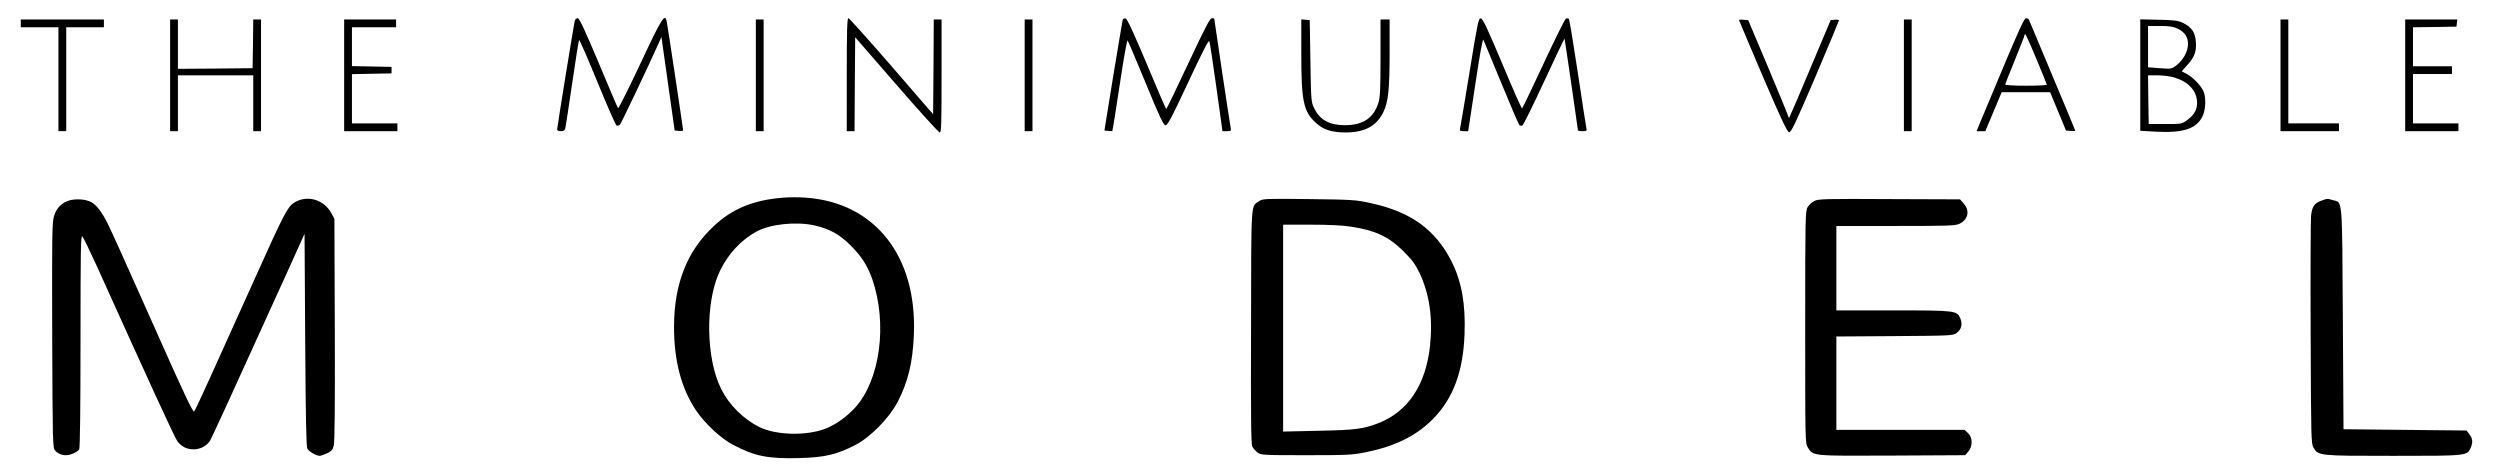
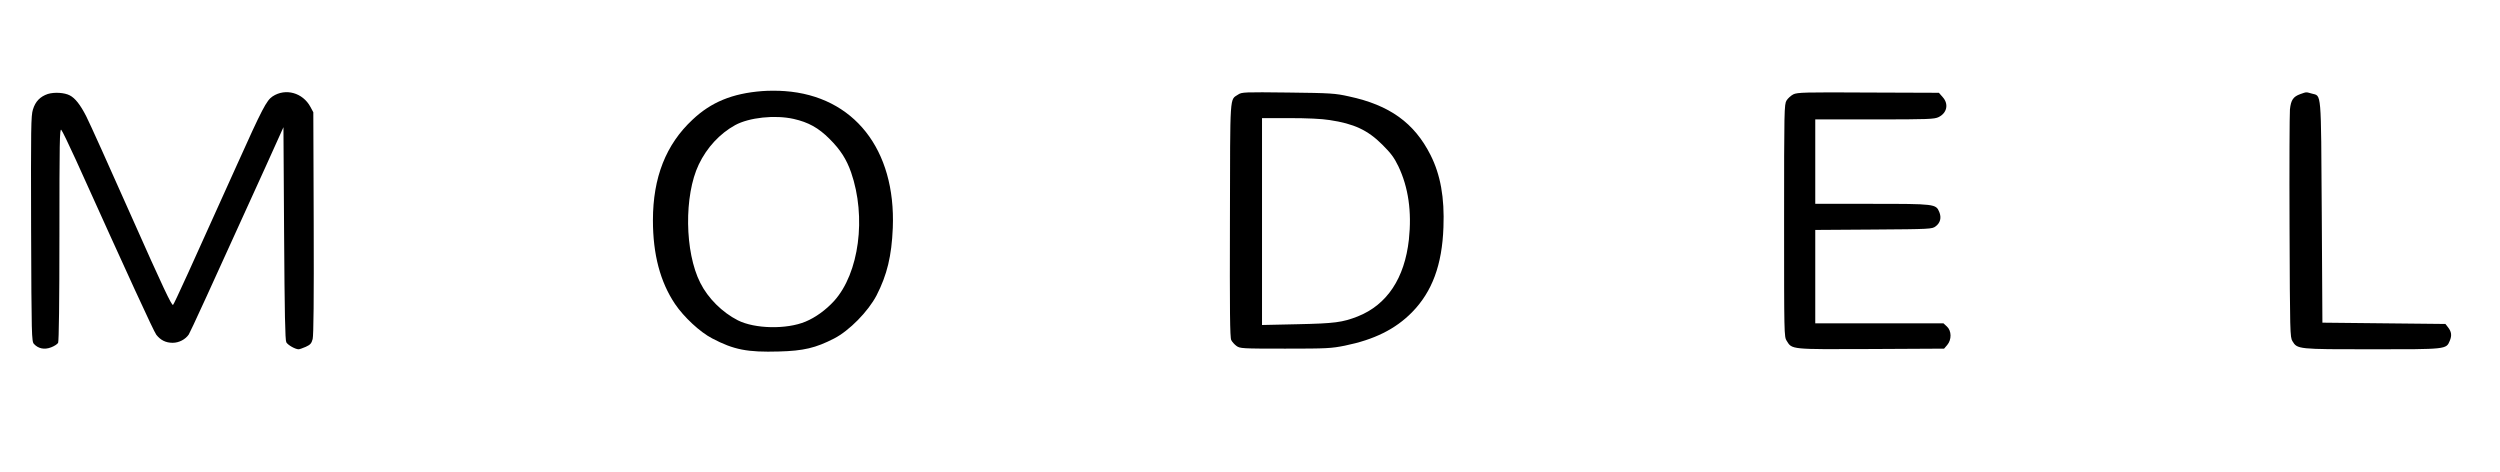
<svg xmlns="http://www.w3.org/2000/svg" version="1.0" width="1925pt" height="363pt" viewBox="0 0 1925 363" preserveAspectRatio="xMidYMid meet">
  <g transform="translate(0,363) scale(0.1,-0.1)" fill="#000000" stroke="none">
-     <path d="M4425 3468 c-8 -36 -135 -818 -135 -834 0 -9 10 -14 29 -14 22 0 30 6 34 23 3 12 27 168 53 347 26 179 50 328 53 332 3 4 67 -142 141 -323 74 -182 141 -333 148 -336 8 -3 19 1 26 8 11 12 228 469 299 629 l20 45 51 -360 51 -360 33 -3 c17 -2 32 1 32 5 0 12 -119 803 -126 836 -14 68 -36 34 -203 -323 -91 -193 -168 -347 -172 -343 -4 4 -71 162 -150 351 -111 263 -148 342 -161 342 -10 0 -20 -10 -23 -22z" />
-     <path d="M6520 3055 l0 -435 30 0 30 0 2 362 3 361 318 -366 c175 -202 325 -367 333 -367 12 0 14 63 14 435 l0 435 -30 0 -30 0 -2 -365 -3 -365 -320 370 c-176 203 -326 370 -332 370 -10 0 -13 -94 -13 -435z" />
-     <path d="M8645 3478 c-2 -7 -35 -202 -73 -433 l-68 -420 29 -3 c16 -2 30 -2 32 0 2 2 28 162 57 356 32 213 56 348 61 340 5 -7 68 -157 141 -333 108 -263 136 -320 151 -320 16 0 50 66 175 333 109 234 157 327 162 315 4 -10 28 -170 54 -355 l47 -338 34 0 c32 0 34 2 29 28 -6 28 -126 827 -126 837 0 3 -8 5 -19 5 -14 0 -53 -74 -182 -350 -90 -192 -166 -350 -169 -350 -3 0 -70 157 -150 348 -104 246 -151 348 -163 350 -9 2 -19 -2 -22 -10z" />
-     <path d="M11316 3078 c-37 -227 -70 -423 -73 -435 -5 -20 -1 -23 29 -23 l33 0 55 361 c34 230 57 355 62 343 4 -11 66 -160 138 -333 71 -173 133 -318 139 -324 5 -5 16 -7 23 -4 7 3 83 156 168 340 85 184 156 332 157 329 3 -8 103 -695 103 -705 0 -4 16 -7 36 -7 29 0 34 3 30 18 -3 9 -32 202 -66 427 -34 226 -65 414 -70 419 -5 5 -15 6 -22 3 -7 -2 -85 -159 -172 -346 -88 -188 -162 -344 -166 -346 -4 -2 -72 152 -152 343 -116 276 -150 348 -165 350 -19 3 -24 -24 -87 -410z" />
-     <path d="M15417 3093 c-92 -219 -173 -415 -182 -435 l-15 -38 34 0 33 0 63 150 63 150 186 0 187 0 61 -147 61 -148 36 -3 c20 -2 36 -1 36 1 0 2 -79 193 -176 423 -97 230 -178 425 -181 432 -3 6 -13 12 -23 12 -13 0 -54 -89 -183 -397z m269 69 c41 -97 74 -180 74 -184 0 -5 -72 -8 -160 -8 -88 0 -160 4 -160 9 0 4 34 90 75 190 41 100 75 187 75 194 1 20 19 -17 96 -201z" />
-     <path d="M160 3450 l0 -30 145 0 145 0 0 -400 0 -400 30 0 30 0 0 400 0 400 145 0 145 0 0 30 0 30 -320 0 -320 0 0 -30z" />
-     <path d="M1310 3050 l0 -430 30 0 30 0 0 215 0 215 290 0 290 0 0 -215 0 -215 30 0 30 0 0 430 0 430 -30 0 -30 0 -2 -187 -3 -188 -287 -3 -288 -2 0 190 0 190 -30 0 -30 0 0 -430z" />
-     <path d="M2650 3050 l0 -430 205 0 205 0 0 30 0 30 -175 0 -175 0 0 190 0 189 153 3 152 3 0 25 0 25 -152 3 -153 3 0 149 0 150 170 0 170 0 0 30 0 30 -200 0 -200 0 0 -430z" />
-     <path d="M5820 3050 l0 -430 30 0 30 0 0 430 0 430 -30 0 -30 0 0 -430z" />
-     <path d="M7890 3050 l0 -430 30 0 30 0 0 430 0 430 -30 0 -30 0 0 -430z" />
-     <path d="M10020 3223 c0 -372 16 -449 110 -537 59 -55 124 -76 234 -76 145 1 234 49 287 155 39 80 49 171 49 473 l0 242 -35 0 -35 0 0 -293 c0 -231 -3 -304 -15 -344 -36 -121 -118 -177 -260 -177 -121 1 -191 40 -236 131 -23 47 -24 57 -29 363 l-5 315 -32 3 -33 3 0 -258z" />
-     <path d="M13390 3476 c0 -2 83 -197 183 -433 143 -333 188 -429 203 -431 16 -2 46 61 202 425 100 235 182 432 182 436 0 5 -14 7 -32 5 l-32 -3 -157 -373 c-86 -205 -159 -375 -162 -378 -2 -3 -7 5 -10 18 -4 13 -74 183 -156 378 l-150 355 -36 3 c-19 2 -35 1 -35 -2z" />
-     <path d="M14660 3050 l0 -430 30 0 30 0 0 430 0 430 -30 0 -30 0 0 -430z" />
-     <path d="M16480 3052 l0 -429 123 -7 c205 -11 305 21 354 113 28 54 32 155 7 204 -23 45 -82 105 -127 128 l-38 20 45 50 c54 60 70 103 64 178 -5 72 -32 111 -96 143 -41 20 -64 23 -189 26 l-143 3 0 -429z m287 358 c24 -10 52 -33 63 -52 41 -65 7 -171 -74 -233 -35 -26 -38 -27 -126 -20 l-90 7 0 159 0 159 93 0 c69 0 103 -5 134 -20z m-27 -376 c106 -31 170 -97 177 -182 5 -60 -19 -106 -76 -147 -42 -30 -45 -30 -169 -30 l-127 0 -3 188 -2 187 73 0 c40 0 97 -7 127 -16z" />
-     <path d="M17560 3050 l0 -430 225 0 225 0 0 30 0 30 -195 0 -195 0 0 400 0 400 -30 0 -30 0 0 -430z" />
-     <path d="M18520 3050 l0 -430 205 0 205 0 0 30 0 30 -175 0 -175 0 0 190 0 190 150 0 150 0 0 30 0 30 -150 0 -150 0 0 150 0 150 168 2 167 3 3 28 3 27 -200 0 -201 0 0 -430z" />
-     <path d="M6030 2108 c-229 -18 -392 -85 -535 -220 -205 -191 -305 -445 -305 -775 0 -262 56 -474 170 -644 68 -101 193 -217 286 -265 167 -88 272 -108 514 -101 190 5 283 27 425 100 117 60 262 208 327 332 81 158 116 303 125 520 24 604 -300 1015 -832 1053 -49 4 -128 4 -175 0z m243 -214 c115 -26 192 -69 277 -154 84 -84 130 -156 166 -258 119 -344 62 -776 -131 -990 -63 -69 -143 -127 -220 -159 -146 -61 -390 -56 -521 10 -120 61 -230 170 -289 288 -121 237 -126 674 -12 912 62 130 162 238 280 303 108 59 307 80 450 48z" />
-     <path d="M531 2086 c-59 -20 -96 -57 -115 -120 -15 -46 -16 -139 -14 -918 3 -830 4 -867 22 -887 33 -36 81 -46 132 -26 24 9 49 25 54 35 6 12 10 317 10 836 0 708 2 816 14 804 8 -8 58 -112 112 -230 410 -908 599 -1320 620 -1348 33 -42 73 -62 126 -62 49 0 98 26 124 64 14 23 149 316 590 1288 l139 308 5 -818 c4 -615 8 -822 17 -838 12 -22 70 -54 95 -54 7 0 32 9 55 19 35 16 44 26 53 60 7 28 10 300 8 893 l-3 853 -22 41 c-59 110 -192 147 -292 81 -46 -31 -79 -93 -274 -527 -360 -800 -481 -1066 -492 -1078 -9 -10 -77 133 -320 680 -169 381 -326 729 -349 773 -45 88 -85 139 -126 160 -42 22 -119 26 -169 11z" />
-     <path d="M9697 2082 c-67 -45 -62 26 -64 -967 -2 -703 0 -905 10 -924 6 -13 25 -34 40 -45 28 -20 39 -21 375 -21 322 0 355 2 460 23 226 46 389 127 517 257 155 158 232 365 242 655 9 228 -23 404 -99 555 -125 248 -315 385 -628 452 -107 24 -139 26 -470 30 -337 4 -356 3 -383 -15z m704 -197 c187 -28 293 -77 406 -190 66 -66 90 -98 123 -166 77 -162 104 -349 81 -564 -33 -298 -168 -502 -394 -592 -118 -46 -177 -54 -464 -60 l-273 -6 0 797 0 796 213 0 c133 0 247 -5 308 -15z" />
-     <path d="M13971 2083 c-18 -9 -42 -31 -52 -47 -18 -30 -19 -70 -19 -925 0 -879 0 -894 20 -926 42 -67 27 -66 650 -63 l562 3 24 28 c35 41 34 109 -2 142 l-27 25 -493 0 -494 0 0 360 0 359 449 3 c437 3 450 4 477 24 37 27 47 67 29 111 -26 62 -33 63 -520 63 l-435 0 0 325 0 325 458 0 c415 0 460 2 492 18 65 32 79 101 31 154 l-29 33 -544 2 c-491 3 -546 1 -577 -14z" />
-     <path d="M17875 2085 c-55 -20 -72 -45 -80 -118 -3 -34 -5 -442 -3 -907 3 -817 4 -846 22 -877 38 -63 41 -63 612 -63 577 0 572 -1 600 66 17 41 13 70 -15 105 l-19 24 -474 5 -473 5 -5 850 c-6 953 -1 893 -77 914 -46 13 -39 13 -88 -4z" />
+     <path d="M 5867.525 2928.494 C 5638.525 2910.494 5475.525 2843.494 5332.525 2708.494 C 5127.525 2517.494 5027.525 2263.494 5027.525 1933.494 C 5027.525 1671.494 5083.525 1459.494 5197.525 1289.494 C 5265.525 1188.494 5390.525 1072.494 5483.525 1024.494 C 5650.525 936.494 5755.525 916.494 5997.525 923.494 C 6187.525 928.494 6280.525 950.494 6422.525 1023.494 C 6539.525 1083.494 6684.525 1231.494 6749.525 1355.494 C 6830.525 1513.494 6865.525 1658.494 6874.525 1875.494 C 6898.525 2479.494 6574.525 2890.494 6042.525 2928.494 C 5993.525 2932.494 5914.525 2932.494 5867.525 2928.494 Z M 6110.525 2714.494 C 6225.525 2688.494 6302.525 2645.494 6387.525 2560.494 C 6471.525 2476.494 6517.525 2404.494 6553.525 2302.494 C 6672.525 1958.494 6615.525 1526.494 6422.525 1312.494 C 6359.525 1243.494 6279.525 1185.494 6202.525 1153.494 C 6056.525 1092.494 5812.525 1097.494 5681.525 1163.494 C 5561.525 1224.494 5451.525 1333.494 5392.525 1451.494 C 5271.525 1688.494 5266.525 2125.494 5380.525 2363.494 C 5442.525 2493.494 5542.525 2601.494 5660.525 2666.494 C 5768.525 2725.494 5967.525 2746.494 6110.525 2714.494 Z" style="transform-box: fill-box; transform-origin: 50% 50%;" />
+     <path d="M 368.525 2906.494 C 309.525 2886.494 272.525 2849.494 253.525 2786.494 C 238.525 2740.494 237.525 2647.494 239.525 1868.494 C 242.525 1038.494 243.525 1001.494 261.525 981.494 C 294.525 945.494 342.525 935.494 393.525 955.494 C 417.525 964.494 442.525 980.494 447.525 990.494 C 453.525 1002.494 457.525 1307.494 457.525 1826.494 C 457.525 2534.494 459.525 2642.494 471.525 2630.494 C 479.525 2622.494 529.525 2518.494 583.525 2400.494 C 993.525 1492.494 1182.525 1080.494 1203.525 1052.494 C 1236.525 1010.494 1276.525 990.494 1329.525 990.494 C 1378.525 990.494 1427.525 1016.494 1453.525 1054.494 C 1467.525 1077.494 1602.525 1370.494 2043.525 2342.494 L 2182.525 2650.494 L 2187.525 1832.494 C 2191.525 1217.494 2195.525 1010.494 2204.525 994.494 C 2216.525 972.494 2274.525 940.494 2299.525 940.494 C 2306.525 940.494 2331.525 949.494 2354.525 959.494 C 2389.525 975.494 2398.525 985.494 2407.525 1019.494 C 2414.525 1047.494 2417.525 1319.494 2415.525 1912.494 L 2412.525 2765.494 L 2390.525 2806.494 C 2331.525 2916.494 2198.525 2953.494 2098.525 2887.494 C 2052.525 2856.494 2019.525 2794.494 1824.525 2360.494 C 1464.525 1560.494 1343.525 1294.494 1332.525 1282.494 C 1323.525 1272.494 1255.525 1415.494 1012.525 1962.494 C 843.525 2343.494 686.525 2691.494 663.525 2735.494 C 618.525 2823.494 578.525 2874.494 537.525 2895.494 C 495.525 2917.494 418.525 2921.494 368.525 2906.494 Z" style="transform-box: fill-box; transform-origin: 50% 50%;" />
+     <path d="M 9534.525 2902.494 C 9467.525 2857.494 9472.525 2928.494 9470.525 1935.494 C 9468.525 1232.494 9470.525 1030.494 9480.525 1011.494 C 9486.525 998.494 9505.525 977.494 9520.525 966.494 C 9548.525 946.494 9559.525 945.494 9895.525 945.494 C 10217.525 945.494 10250.525 947.494 10355.525 968.494 C 10581.525 1014.494 10744.525 1095.494 10872.525 1225.494 C 11027.525 1383.494 11104.525 1590.494 11114.525 1880.494 C 11123.525 2108.494 11091.525 2284.494 11015.525 2435.494 C 10890.525 2683.494 10700.525 2820.494 10387.525 2887.494 C 10280.525 2911.494 10248.525 2913.494 9917.525 2917.494 C 9580.525 2921.494 9561.525 2920.494 9534.525 2902.494 Z M 10238.525 2705.494 C 10425.525 2677.494 10531.525 2628.494 10644.525 2515.494 C 10710.525 2449.494 10734.525 2417.494 10767.525 2349.494 C 10844.525 2187.494 10871.525 2000.494 10848.525 1785.494 C 10815.525 1487.494 10680.525 1283.494 10454.525 1193.494 C 10336.525 1147.494 10277.525 1139.494 9990.525 1133.494 L 9717.525 1127.494 L 9717.525 1924.494 L 9717.525 2720.494 L 9930.525 2720.494 C 10063.525 2720.494 10177.525 2715.494 10238.525 2705.494 Z" style="transform-box: fill-box; transform-origin: 50% 50%;" />
+     <path d="M 13808.525 2903.494 C 13790.525 2894.494 13766.525 2872.494 13756.525 2856.494 C 13738.525 2826.494 13737.525 2786.494 13737.525 1931.494 C 13737.525 1052.494 13737.525 1037.494 13757.525 1005.494 C 13799.525 938.494 13784.525 939.494 14407.525 942.494 L 14969.525 945.494 L 14993.525 973.494 C 15028.525 1014.494 15027.525 1082.494 14991.525 1115.494 L 14964.525 1140.494 L 14471.525 1140.494 L 13977.525 1140.494 L 13977.525 1500.494 L 13977.525 1859.494 L 14426.525 1862.494 C 14863.525 1865.494 14876.525 1866.494 14903.525 1886.494 C 14940.525 1913.494 14950.525 1953.494 14932.525 1997.494 C 14906.525 2059.494 14899.525 2060.494 14412.525 2060.494 L 13977.525 2060.494 L 13977.525 2385.494 L 13977.525 2710.494 L 14435.525 2710.494 C 14850.525 2710.494 14895.525 2712.494 14927.525 2728.494 C 14992.525 2760.494 15006.525 2829.494 14958.525 2882.494 L 14929.525 2915.494 L 14385.525 2917.494 C 13894.525 2920.494 13839.525 2918.494 13808.525 2903.494 Z" style="transform-box: fill-box; transform-origin: 50% 50%;" />
+     <path d="M 17712.524 2905.494 C 17657.524 2885.494 17640.524 2860.494 17632.524 2787.494 C 17629.524 2753.494 17627.524 2345.494 17629.524 1880.494 C 17632.524 1063.494 17633.524 1034.494 17651.524 1003.494 C 17689.524 940.494 17692.524 940.494 18263.524 940.494 C 18840.524 940.494 18835.524 939.494 18863.524 1006.494 C 18880.524 1047.494 18876.524 1076.494 18848.524 1111.494 L 18829.524 1135.494 L 18355.524 1140.494 L 17882.524 1145.494 L 17877.524 1995.494 C 17871.524 2948.494 17876.524 2888.494 17800.524 2909.494 C 17754.524 2922.494 17761.524 2922.494 17712.524 2905.494 Z" style="transform-box: fill-box; transform-origin: 50% 50%;" transform="matrix(1, 0, 0, 1, -0.001, 0)" />
  </g>
</svg>
